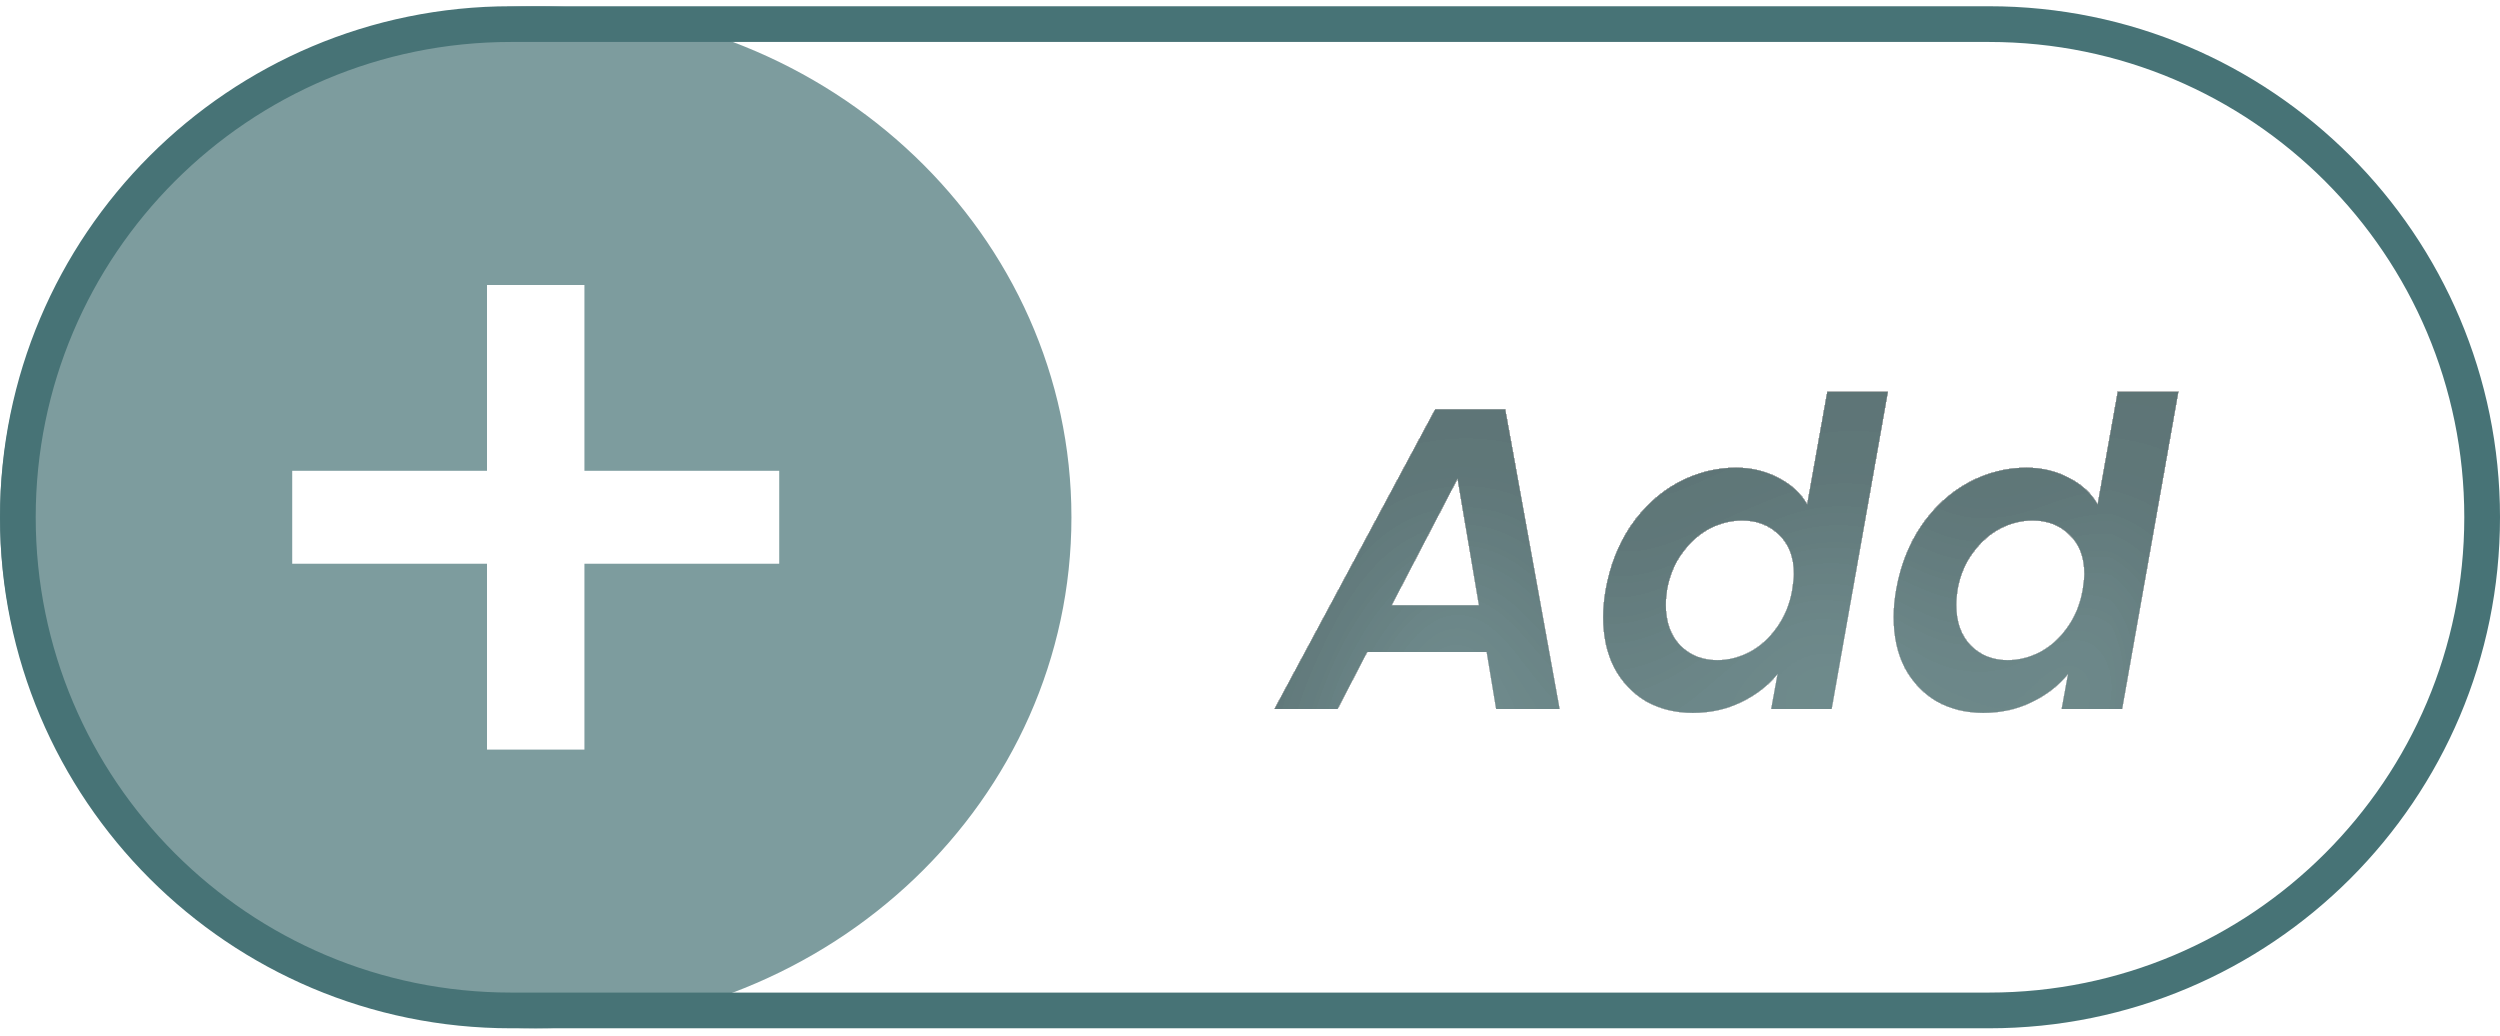
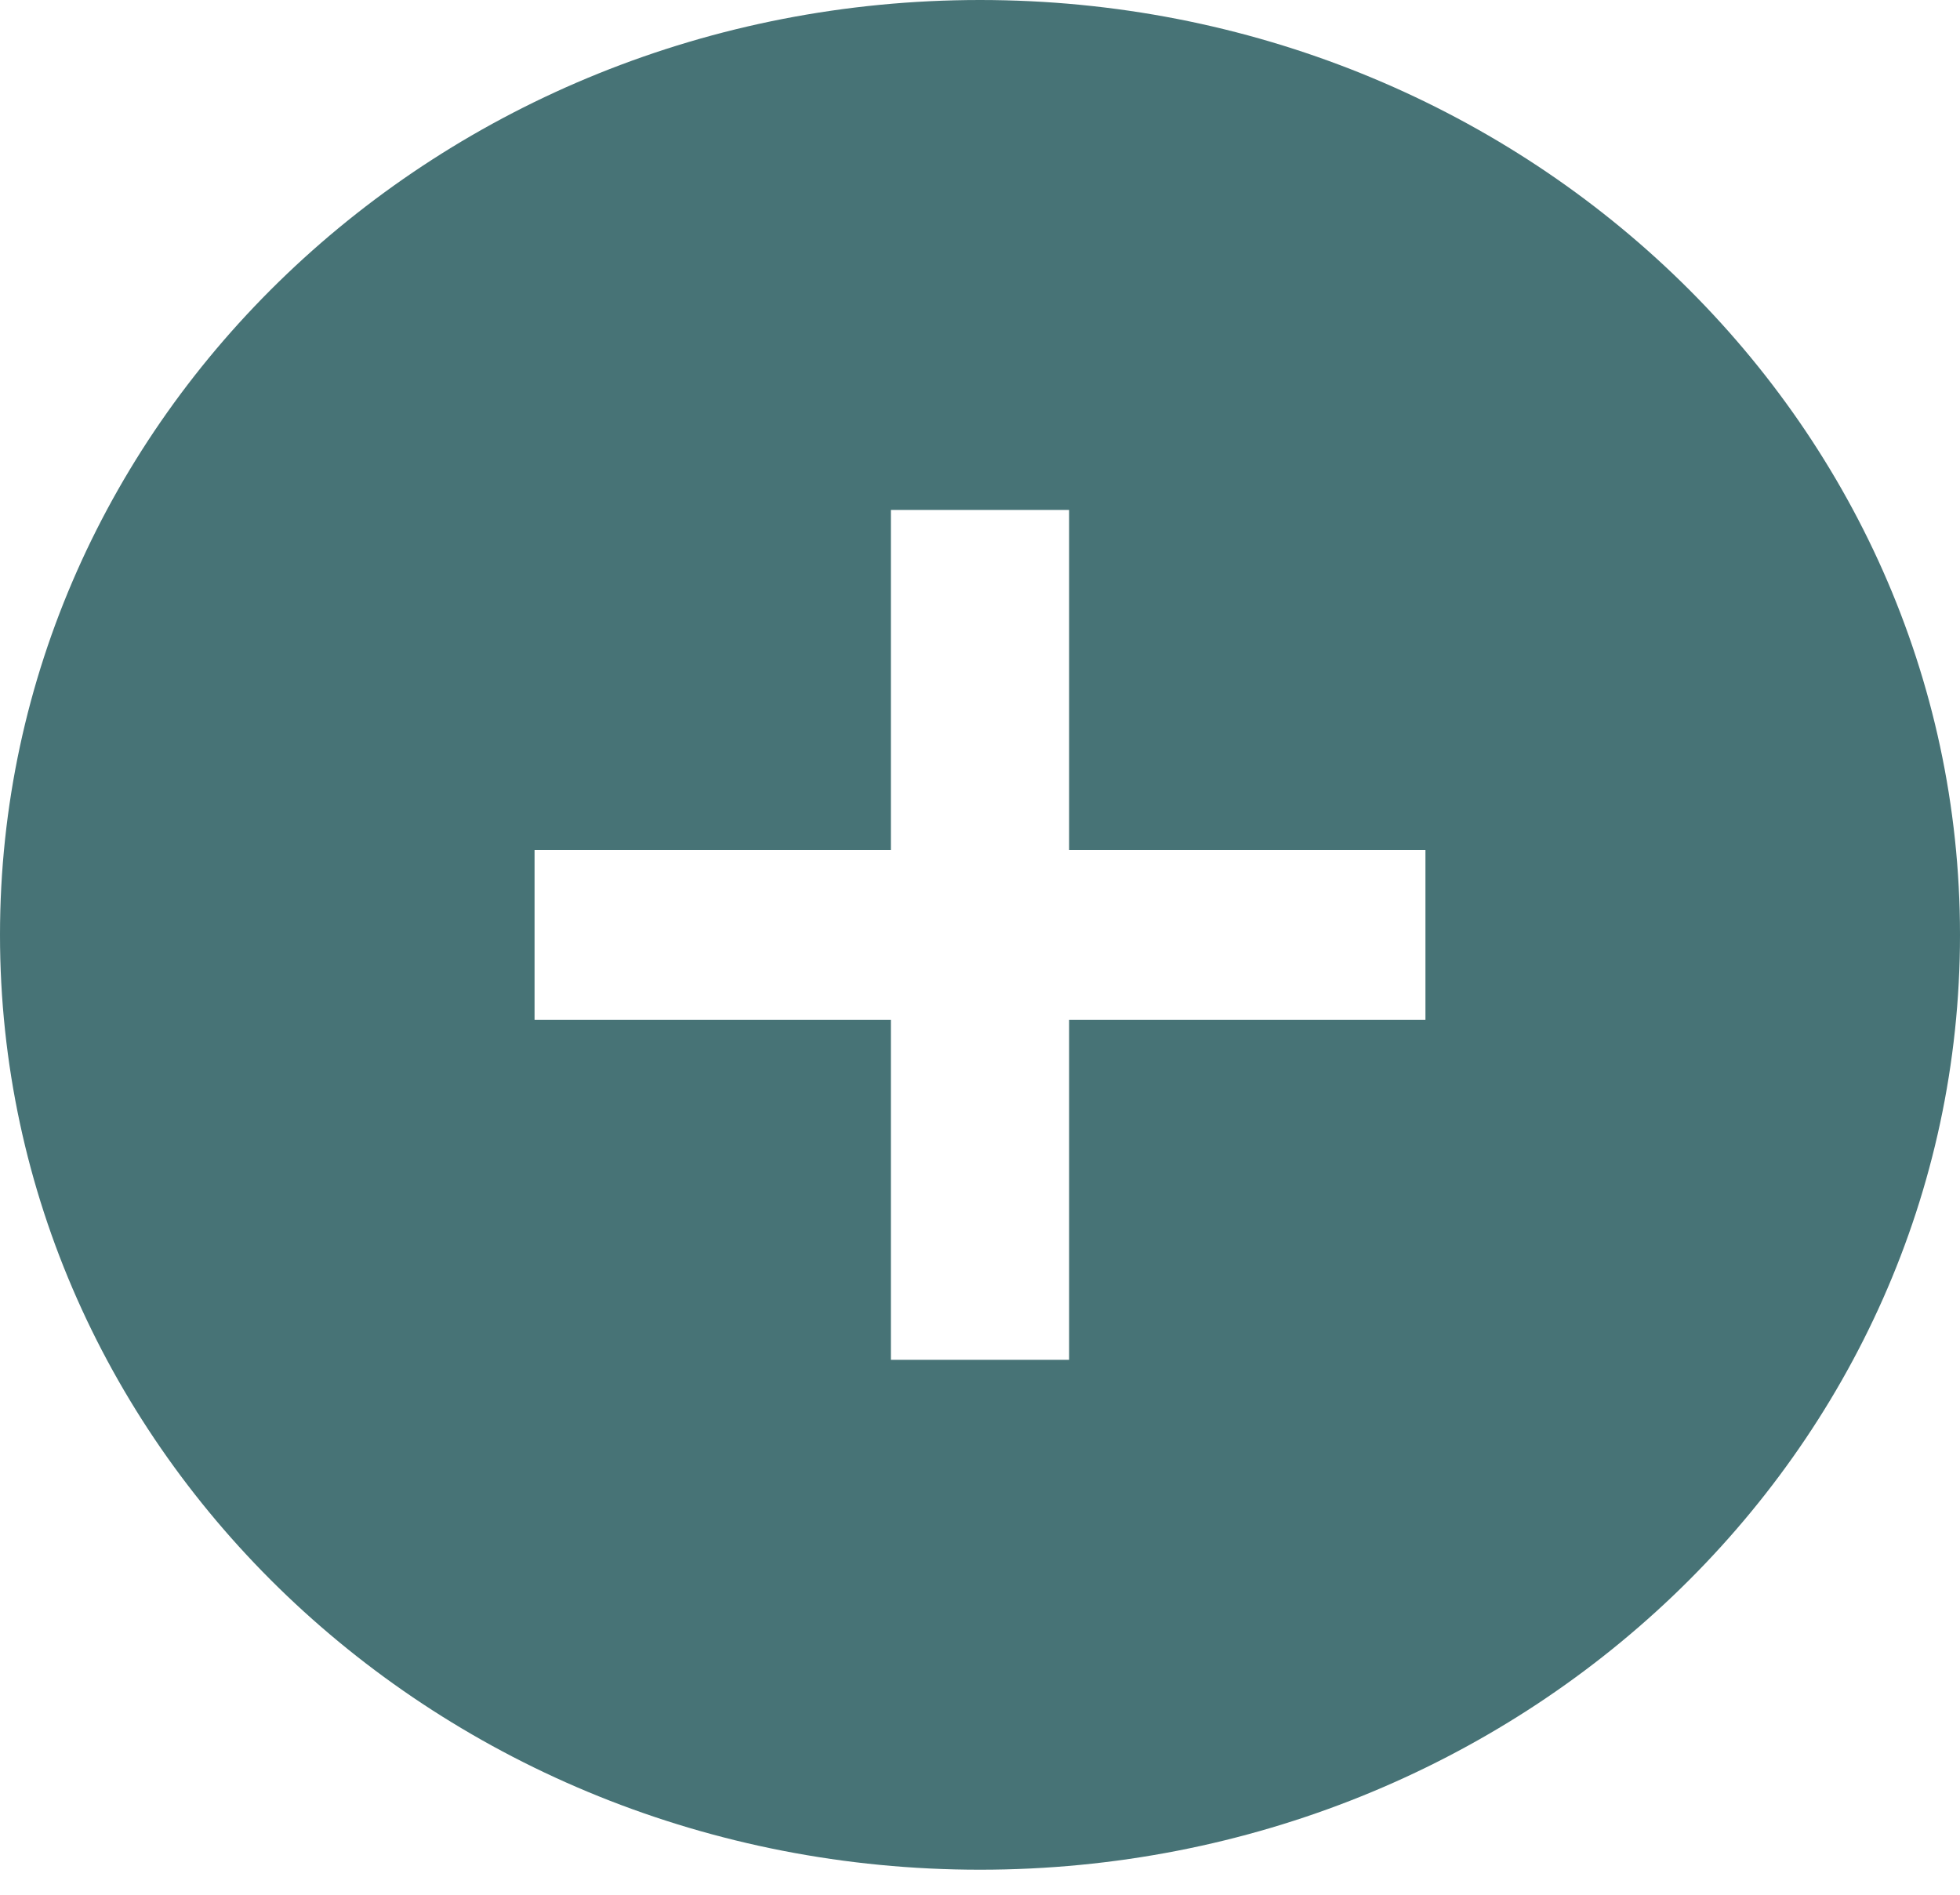
- <svg xmlns="http://www.w3.org/2000/svg" width="70" height="29" viewBox="0 0 70 29" fill="none">
-   <path d="M15 0.175C6.717 0.175 0 6.582 0 14.484C0 22.386 6.717 28.793 15 28.793C23.283 28.793 30 22.386 30 14.484C30 6.582 23.283 0.175 15 0.175ZM21.818 15.785H16.364V20.988H13.636V15.785H8.182V13.183H13.636V7.98H16.364V13.183H21.818V15.785Z" fill="#477376" fill-opacity="0.7" />
-   <g filter="url(#filter0_i_519_211)">
-     <path d="M41.628 18.256H38.28L37.452 19.852H35.688L40.188 11.464H42.144L43.668 19.852H41.892L41.628 18.256ZM41.412 16.948L40.812 13.396L38.964 16.948H41.412ZM44.962 16.505C45.082 15.832 45.318 15.236 45.67 14.716C46.03 14.197 46.466 13.796 46.978 13.517C47.498 13.236 48.042 13.097 48.61 13.097C49.042 13.097 49.438 13.193 49.798 13.384C50.158 13.569 50.426 13.816 50.602 14.129L51.166 10.973H52.858L51.286 19.852H49.594L49.774 18.869C49.51 19.197 49.17 19.46 48.754 19.66C48.346 19.86 47.894 19.96 47.398 19.96C46.91 19.96 46.474 19.852 46.09 19.637C45.714 19.413 45.418 19.101 45.202 18.701C44.994 18.293 44.89 17.82 44.89 17.285C44.89 17.037 44.914 16.776 44.962 16.505ZM50.182 16.529C50.214 16.32 50.23 16.169 50.23 16.073C50.23 15.601 50.09 15.232 49.81 14.969C49.538 14.704 49.194 14.572 48.778 14.572C48.466 14.572 48.162 14.649 47.866 14.8C47.578 14.953 47.326 15.177 47.11 15.473C46.894 15.761 46.75 16.105 46.678 16.505C46.654 16.657 46.642 16.8 46.642 16.936C46.642 17.416 46.778 17.797 47.05 18.076C47.322 18.349 47.666 18.485 48.082 18.485C48.394 18.485 48.698 18.409 48.994 18.256C49.29 18.096 49.542 17.869 49.75 17.573C49.966 17.276 50.11 16.928 50.182 16.529ZM53.095 16.505C53.215 15.832 53.451 15.236 53.803 14.716C54.163 14.197 54.599 13.796 55.111 13.517C55.631 13.236 56.175 13.097 56.743 13.097C57.175 13.097 57.571 13.193 57.931 13.384C58.291 13.569 58.559 13.816 58.735 14.129L59.299 10.973H60.991L59.419 19.852H57.727L57.907 18.869C57.643 19.197 57.303 19.46 56.887 19.66C56.479 19.86 56.027 19.96 55.531 19.96C55.043 19.96 54.607 19.852 54.223 19.637C53.847 19.413 53.551 19.101 53.335 18.701C53.127 18.293 53.023 17.82 53.023 17.285C53.023 17.037 53.047 16.776 53.095 16.505ZM58.315 16.529C58.347 16.32 58.363 16.169 58.363 16.073C58.363 15.601 58.223 15.232 57.943 14.969C57.671 14.704 57.327 14.572 56.911 14.572C56.599 14.572 56.295 14.649 55.999 14.8C55.711 14.953 55.459 15.177 55.243 15.473C55.027 15.761 54.883 16.105 54.811 16.505C54.787 16.657 54.775 16.8 54.775 16.936C54.775 17.416 54.911 17.797 55.183 18.076C55.455 18.349 55.799 18.485 56.215 18.485C56.527 18.485 56.831 18.409 57.127 18.256C57.423 18.096 57.675 17.869 57.883 17.573C58.099 17.276 58.243 16.928 58.315 16.529Z" fill="#477376" fill-opacity="0.7" />
-   </g>
-   <rect x="0.5" y="0.675" width="69" height="27.617" rx="13.809" stroke="#477376" />
-   <defs>
-     <filter id="filter0_i_519_211" x="35.688" y="10.973" width="25.303" height="12.988" filterUnits="userSpaceOnUse" color-interpolation-filters="sRGB">
-       <feFlood flood-opacity="0" result="BackgroundImageFix" />
-       <feBlend mode="normal" in="SourceGraphic" in2="BackgroundImageFix" result="shape" />
-       <feColorMatrix in="SourceAlpha" type="matrix" values="0 0 0 0 0 0 0 0 0 0 0 0 0 0 0 0 0 0 127 0" result="hardAlpha" />
-       <feOffset dy="4" />
-       <feGaussianBlur stdDeviation="2" />
-       <feComposite in2="hardAlpha" operator="arithmetic" k2="-1" k3="1" />
-       <feColorMatrix type="matrix" values="0 0 0 0 0 0 0 0 0 0 0 0 0 0 0 0 0 0 0.25 0" />
-       <feBlend mode="normal" in2="shape" result="effect1_innerShadow_519_211" />
-     </filter>
-   </defs>
+ <svg xmlns="http://www.w3.org/2000/svg" width="30" height="29" viewBox="0 0 30 29" fill="none">
+   <path d="M15 0C6.717 0 0 6.406 0 14.309C0 22.211 6.717 28.617 15 28.617C23.283 28.617 30 22.211 30 14.309C30 6.406 23.283 0 15 0ZM21.818 15.61H16.364V20.813H13.636V15.61H8.182V13.008H13.636V7.805H16.364V13.008H21.818V15.61Z" fill="#477376" />
</svg>
